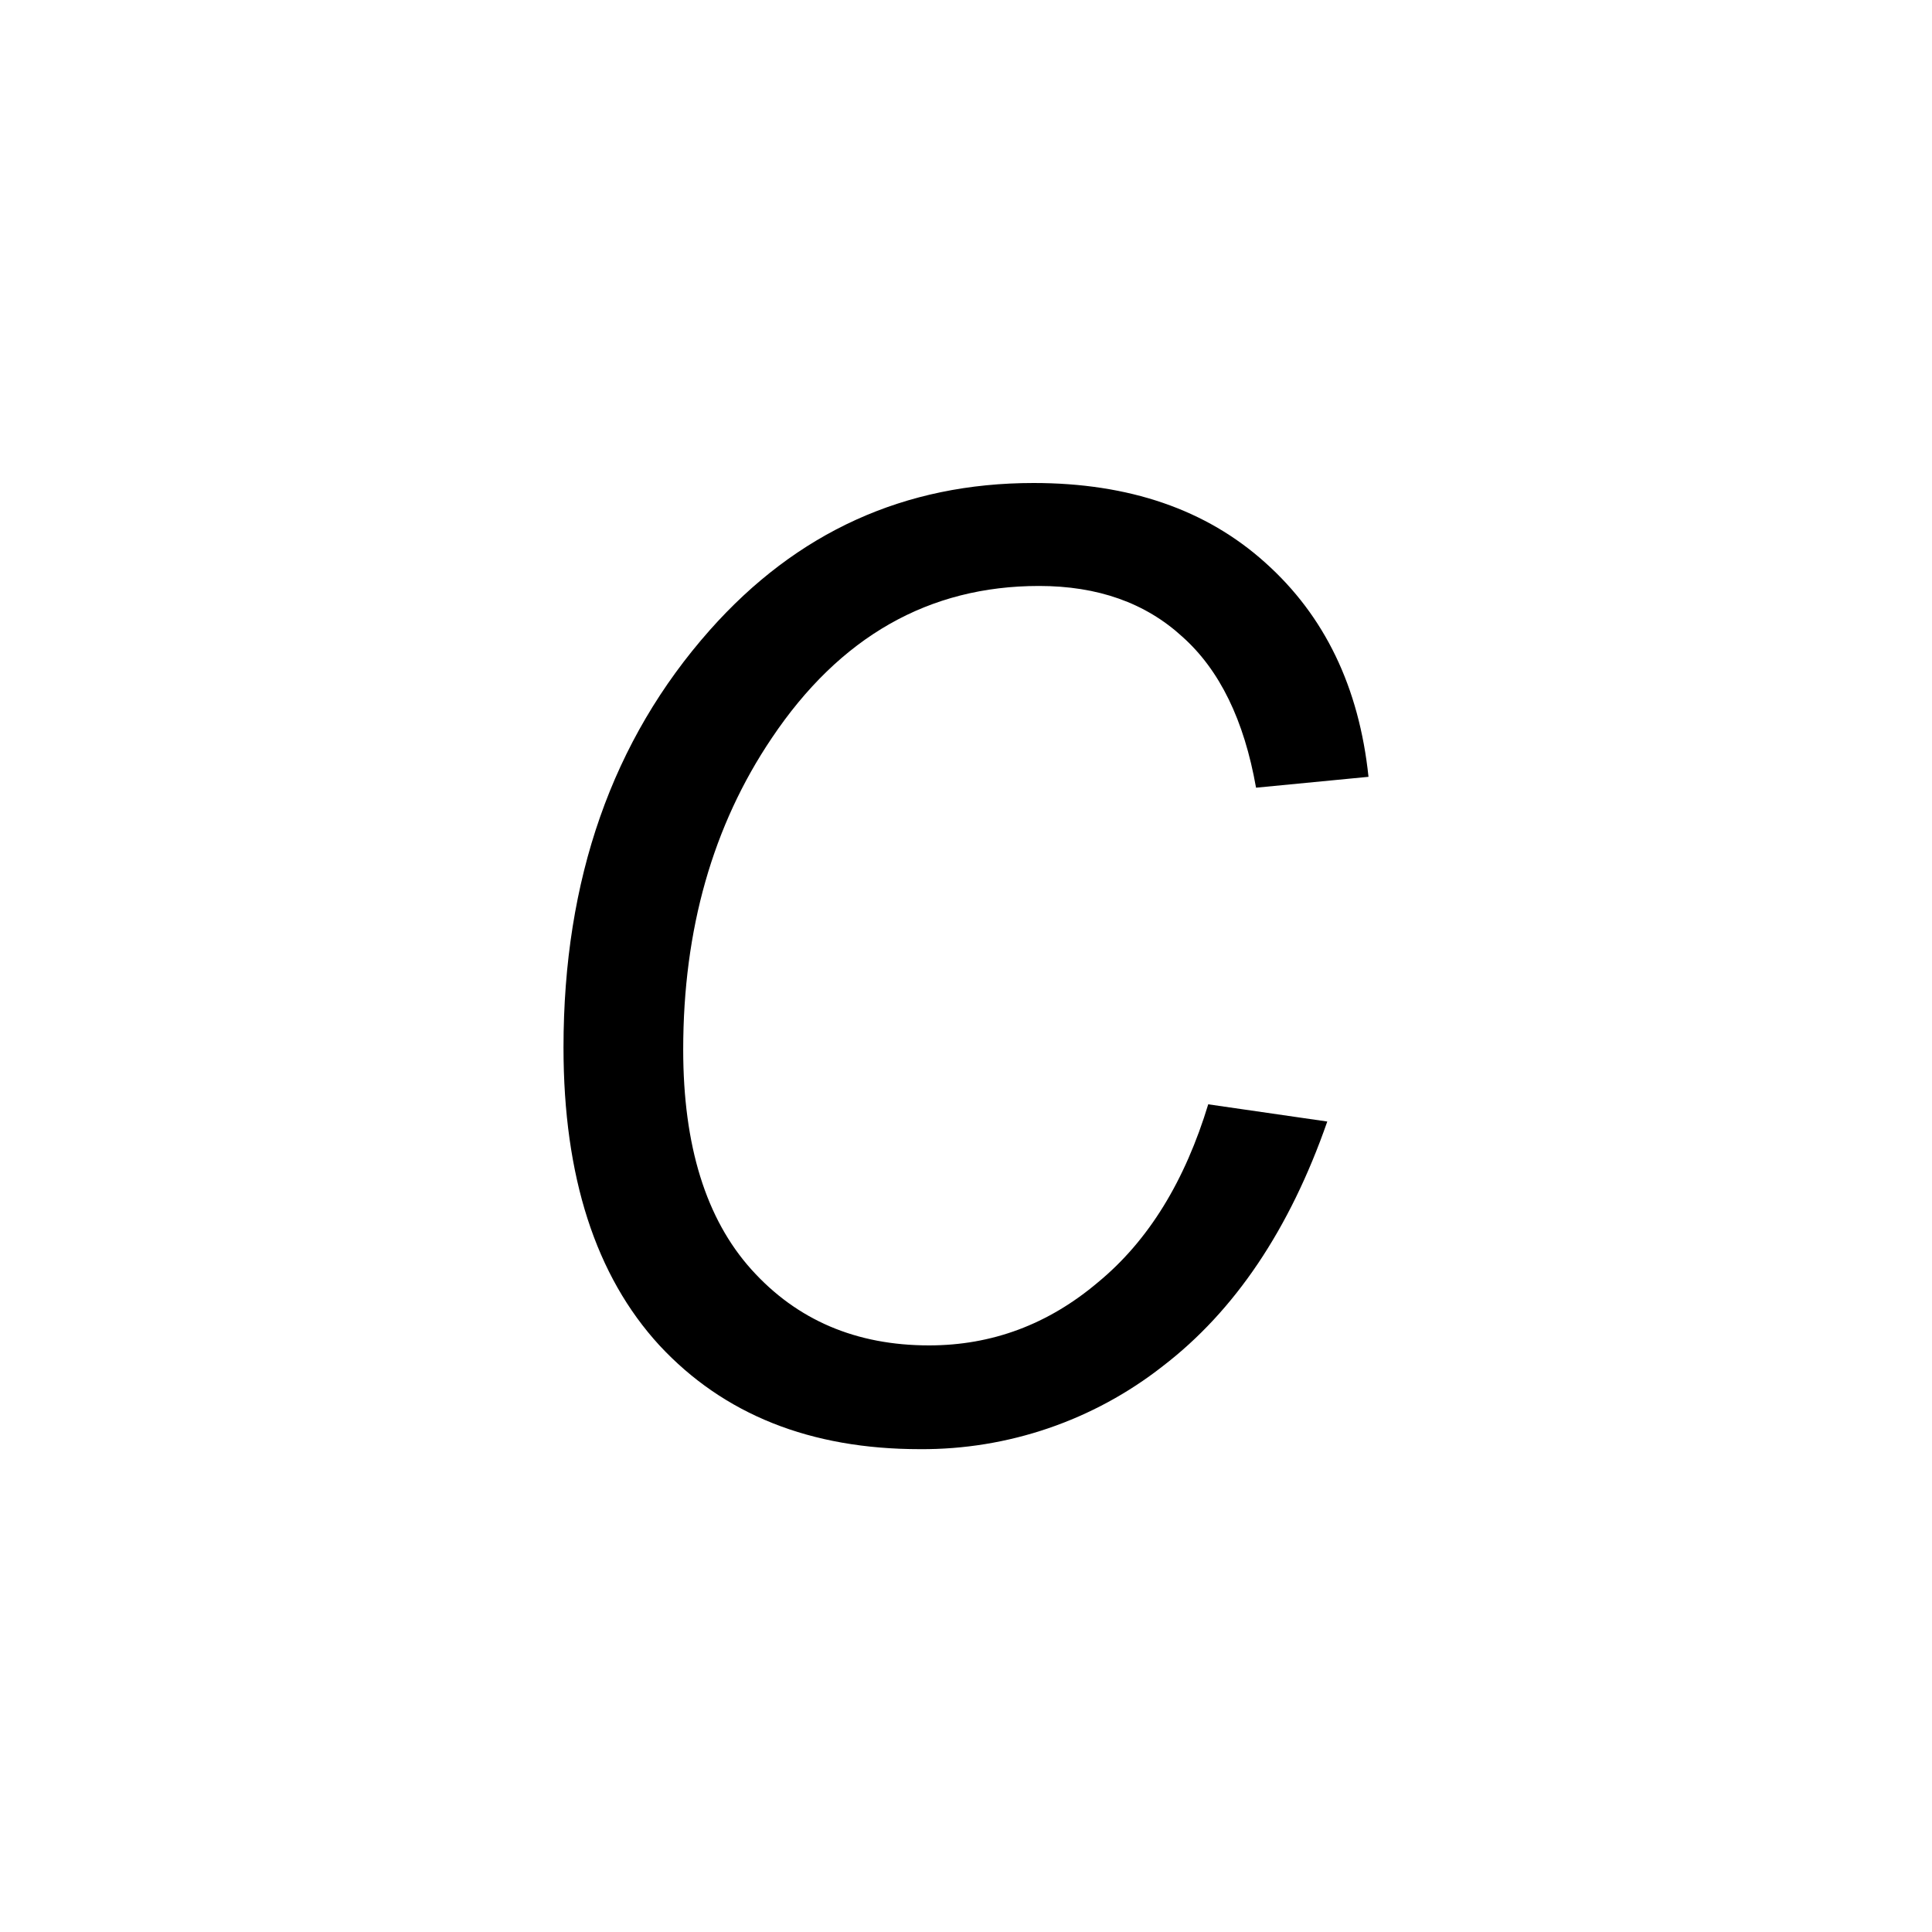
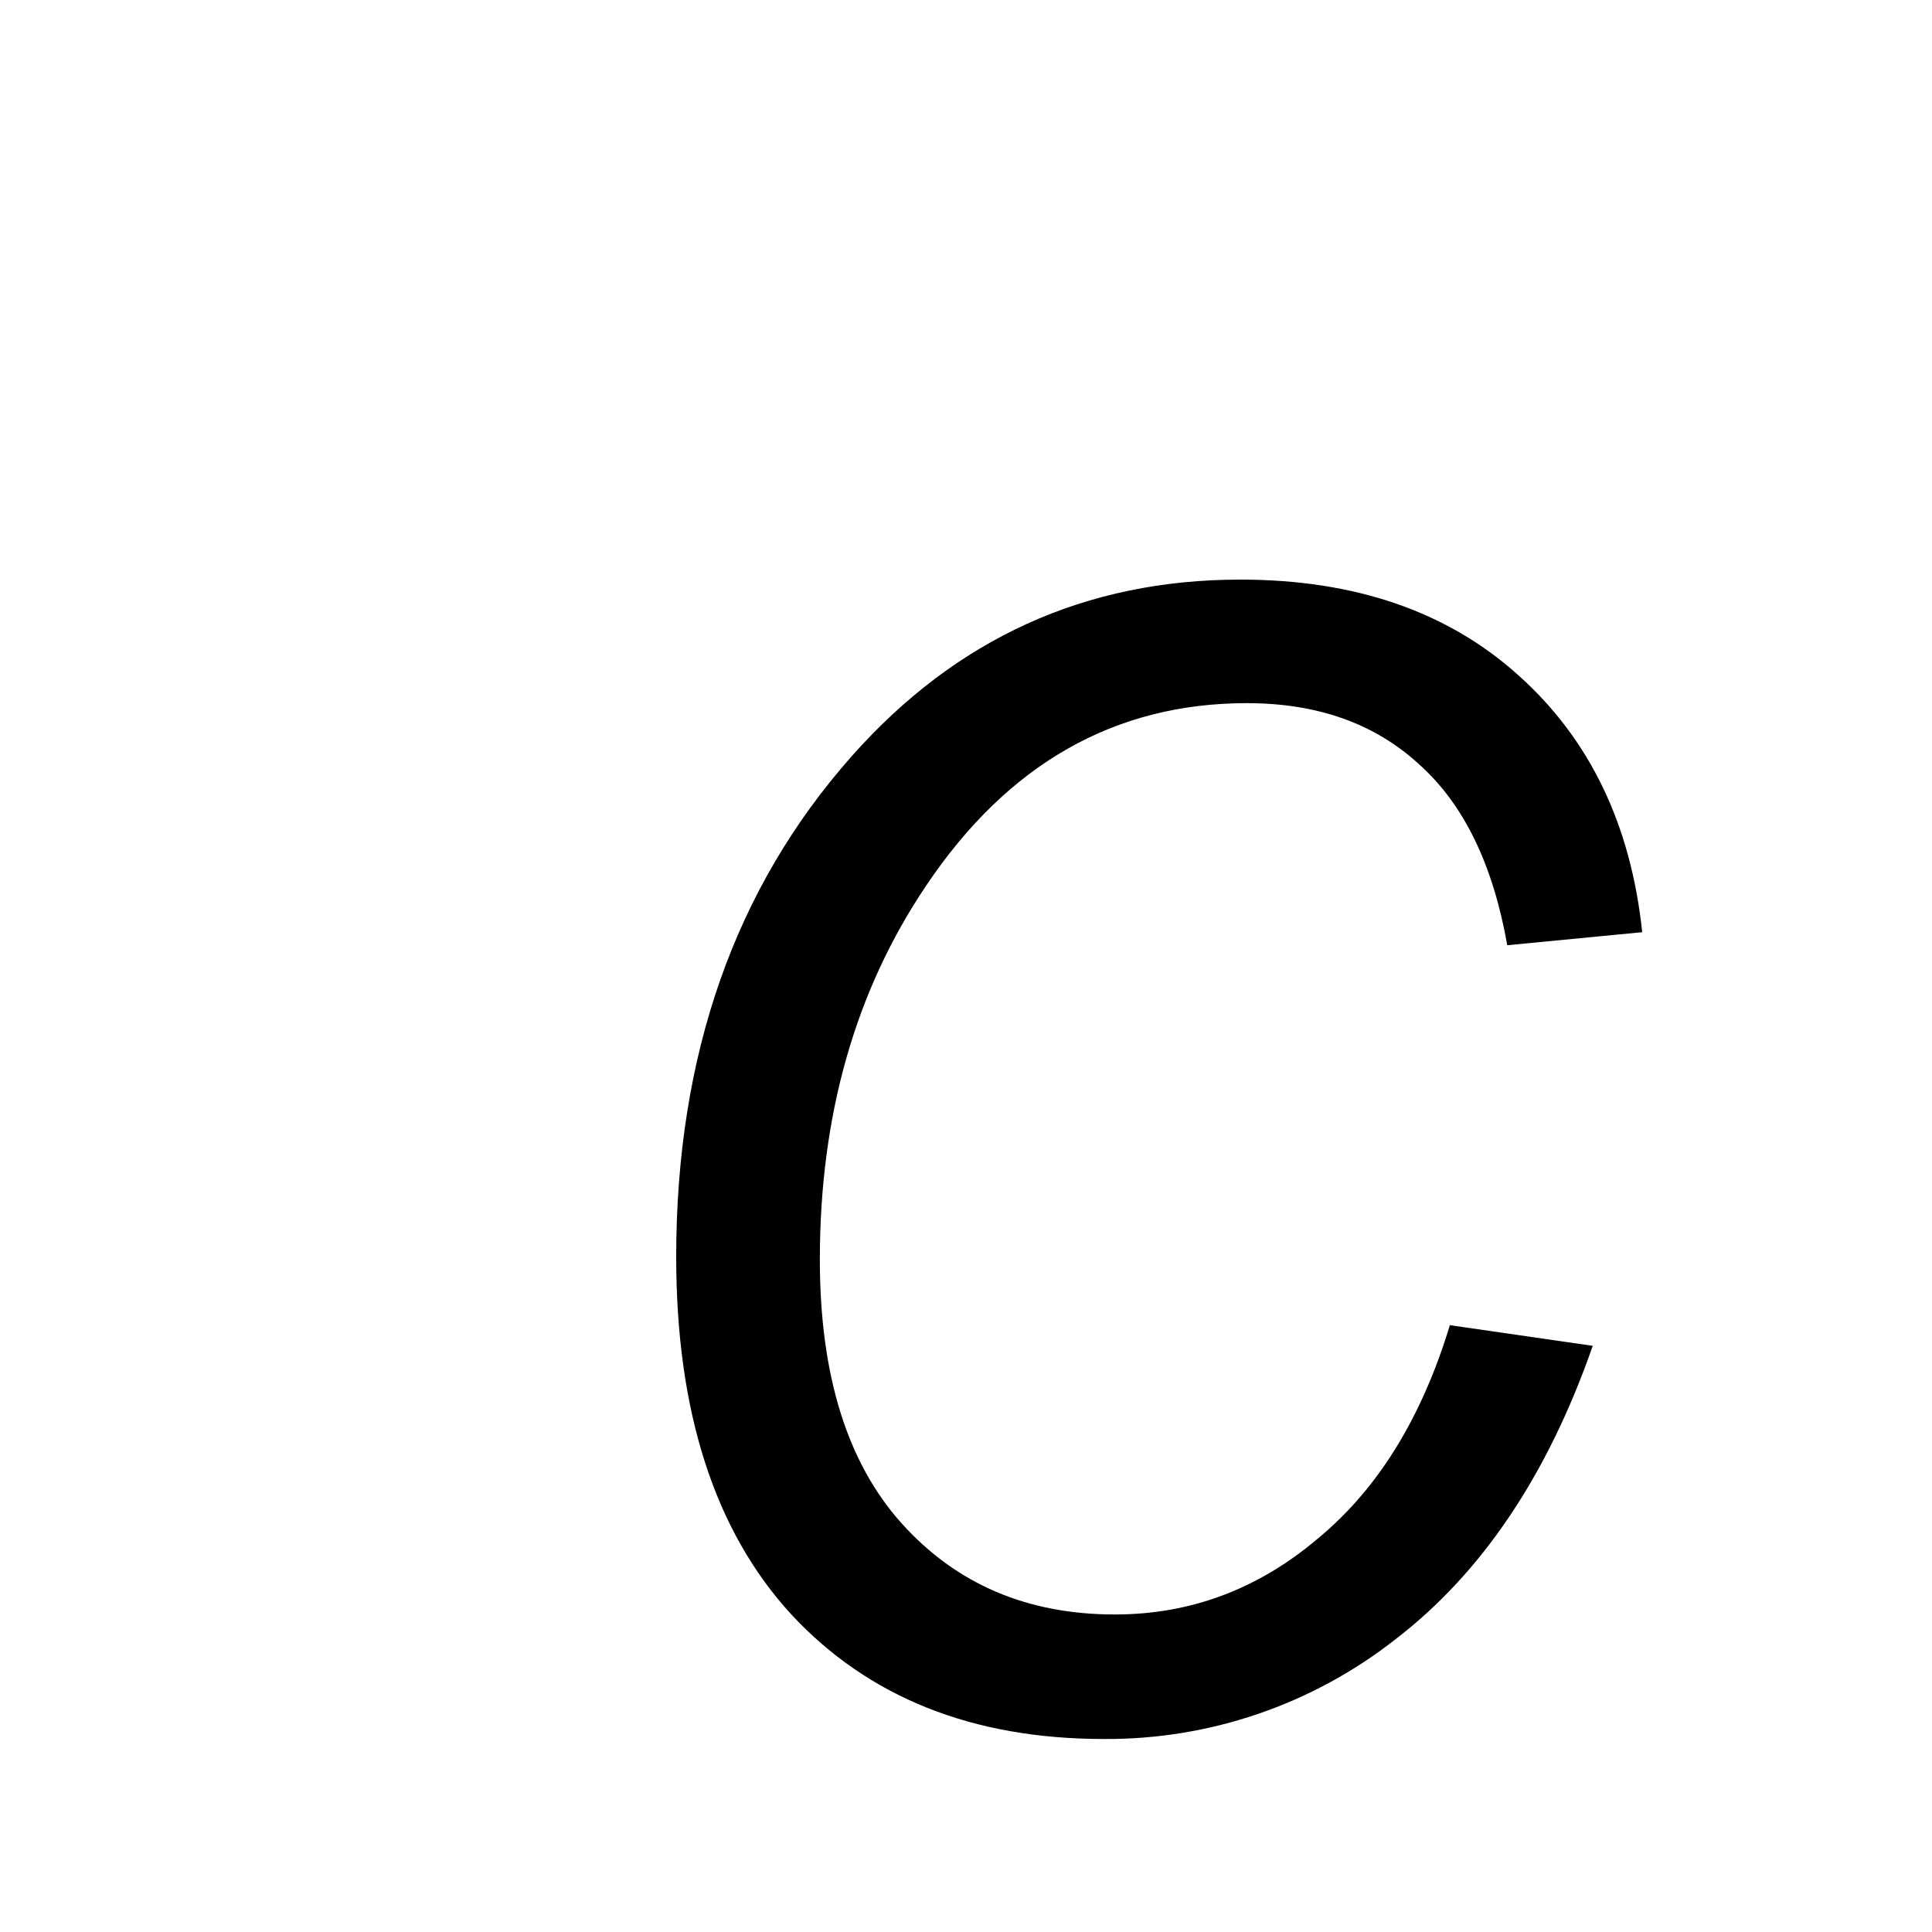
- <svg xmlns="http://www.w3.org/2000/svg" width="24" height="24" viewBox="0 0 24 24">
+ <svg xmlns="http://www.w3.org/2000/svg" width="20" height="20" viewBox="0 0 20 20">
  <path d="M15.008 13.718l1.48.214c-.467 1.34-1.15 2.354-2.045 3.04a4.835 4.835 0 0 1-3.015 1.03c-1.36 0-2.438-.43-3.237-1.29C7.4 15.85 7 14.618 7 13.012c0-2.09.606-3.817 1.817-5.184C9.897 6.61 11.237 6 12.84 6c1.186 0 2.145.33 2.878.99.738.66 1.165 1.546 1.282 2.66l-1.397.135c-.148-.84-.453-1.464-.916-1.876-.458-.42-1.05-.63-1.78-.63-1.368 0-2.475.63-3.32 1.89-.733 1.087-1.1 2.377-1.1 3.87 0 1.194.283 2.104.848 2.732.565.628 1.3.942 2.206.942.78 0 1.48-.26 2.1-.785.63-.52 1.08-1.26 1.37-2.216" />
</svg>
